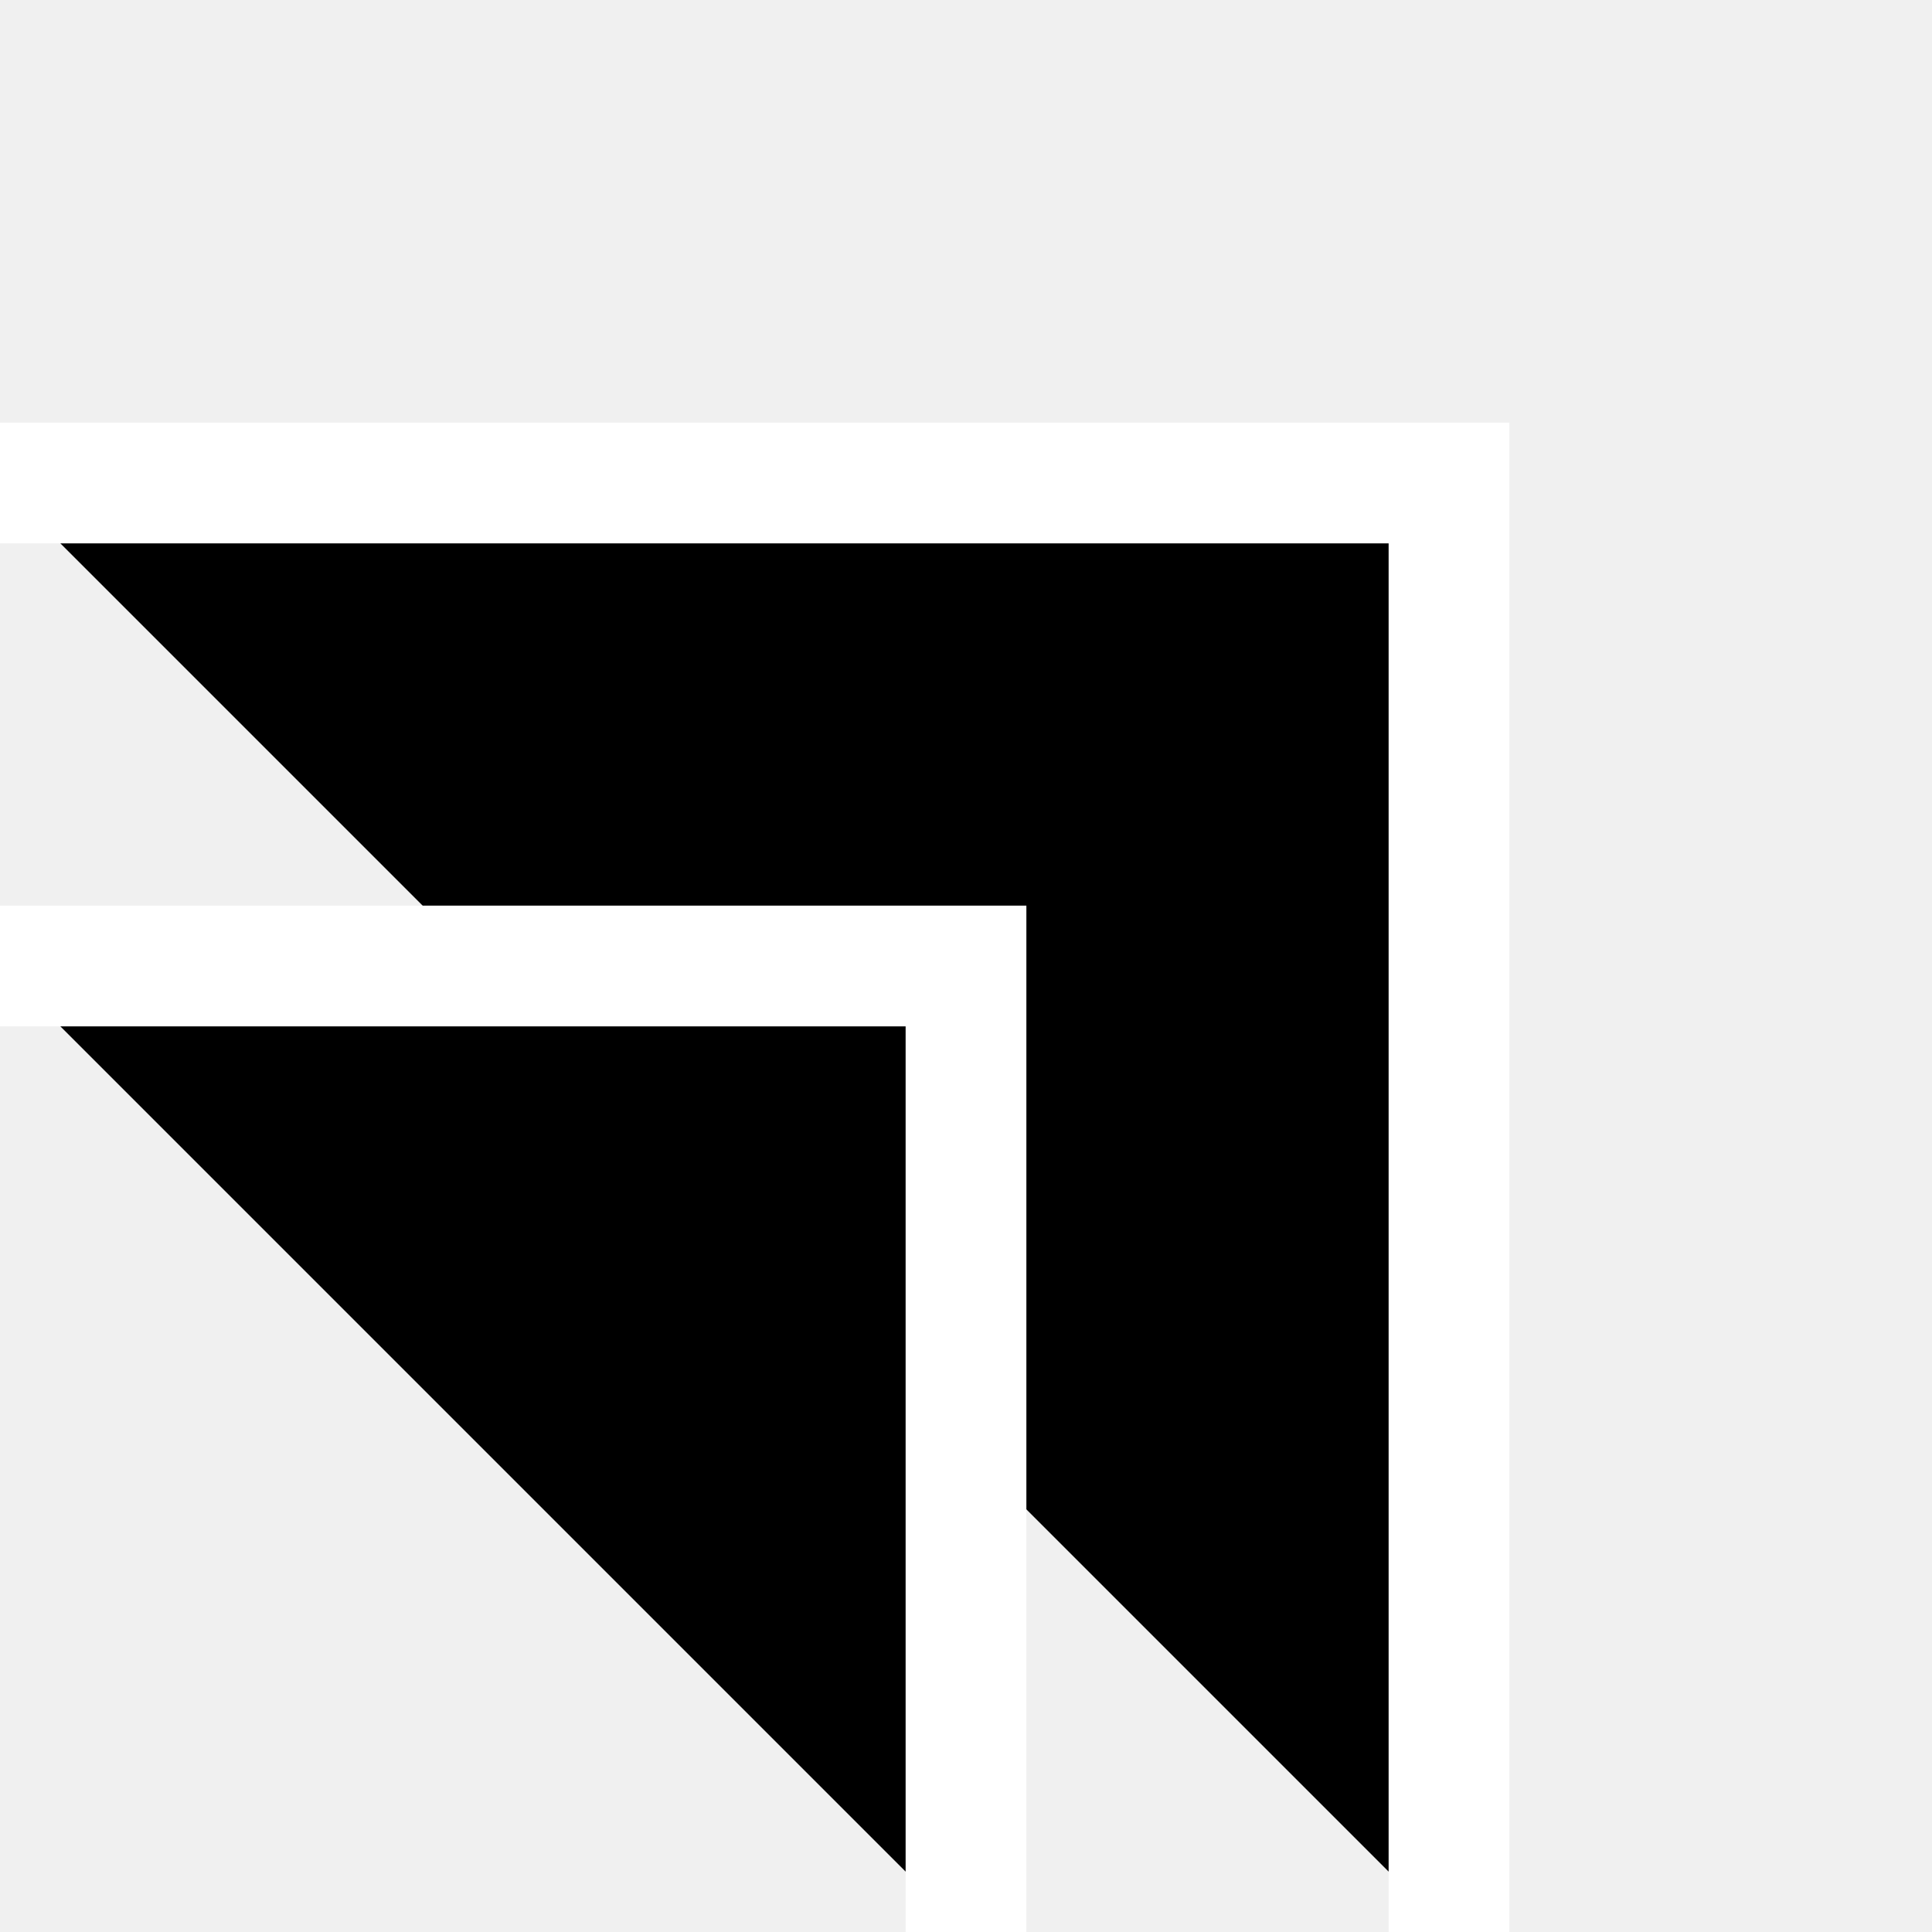
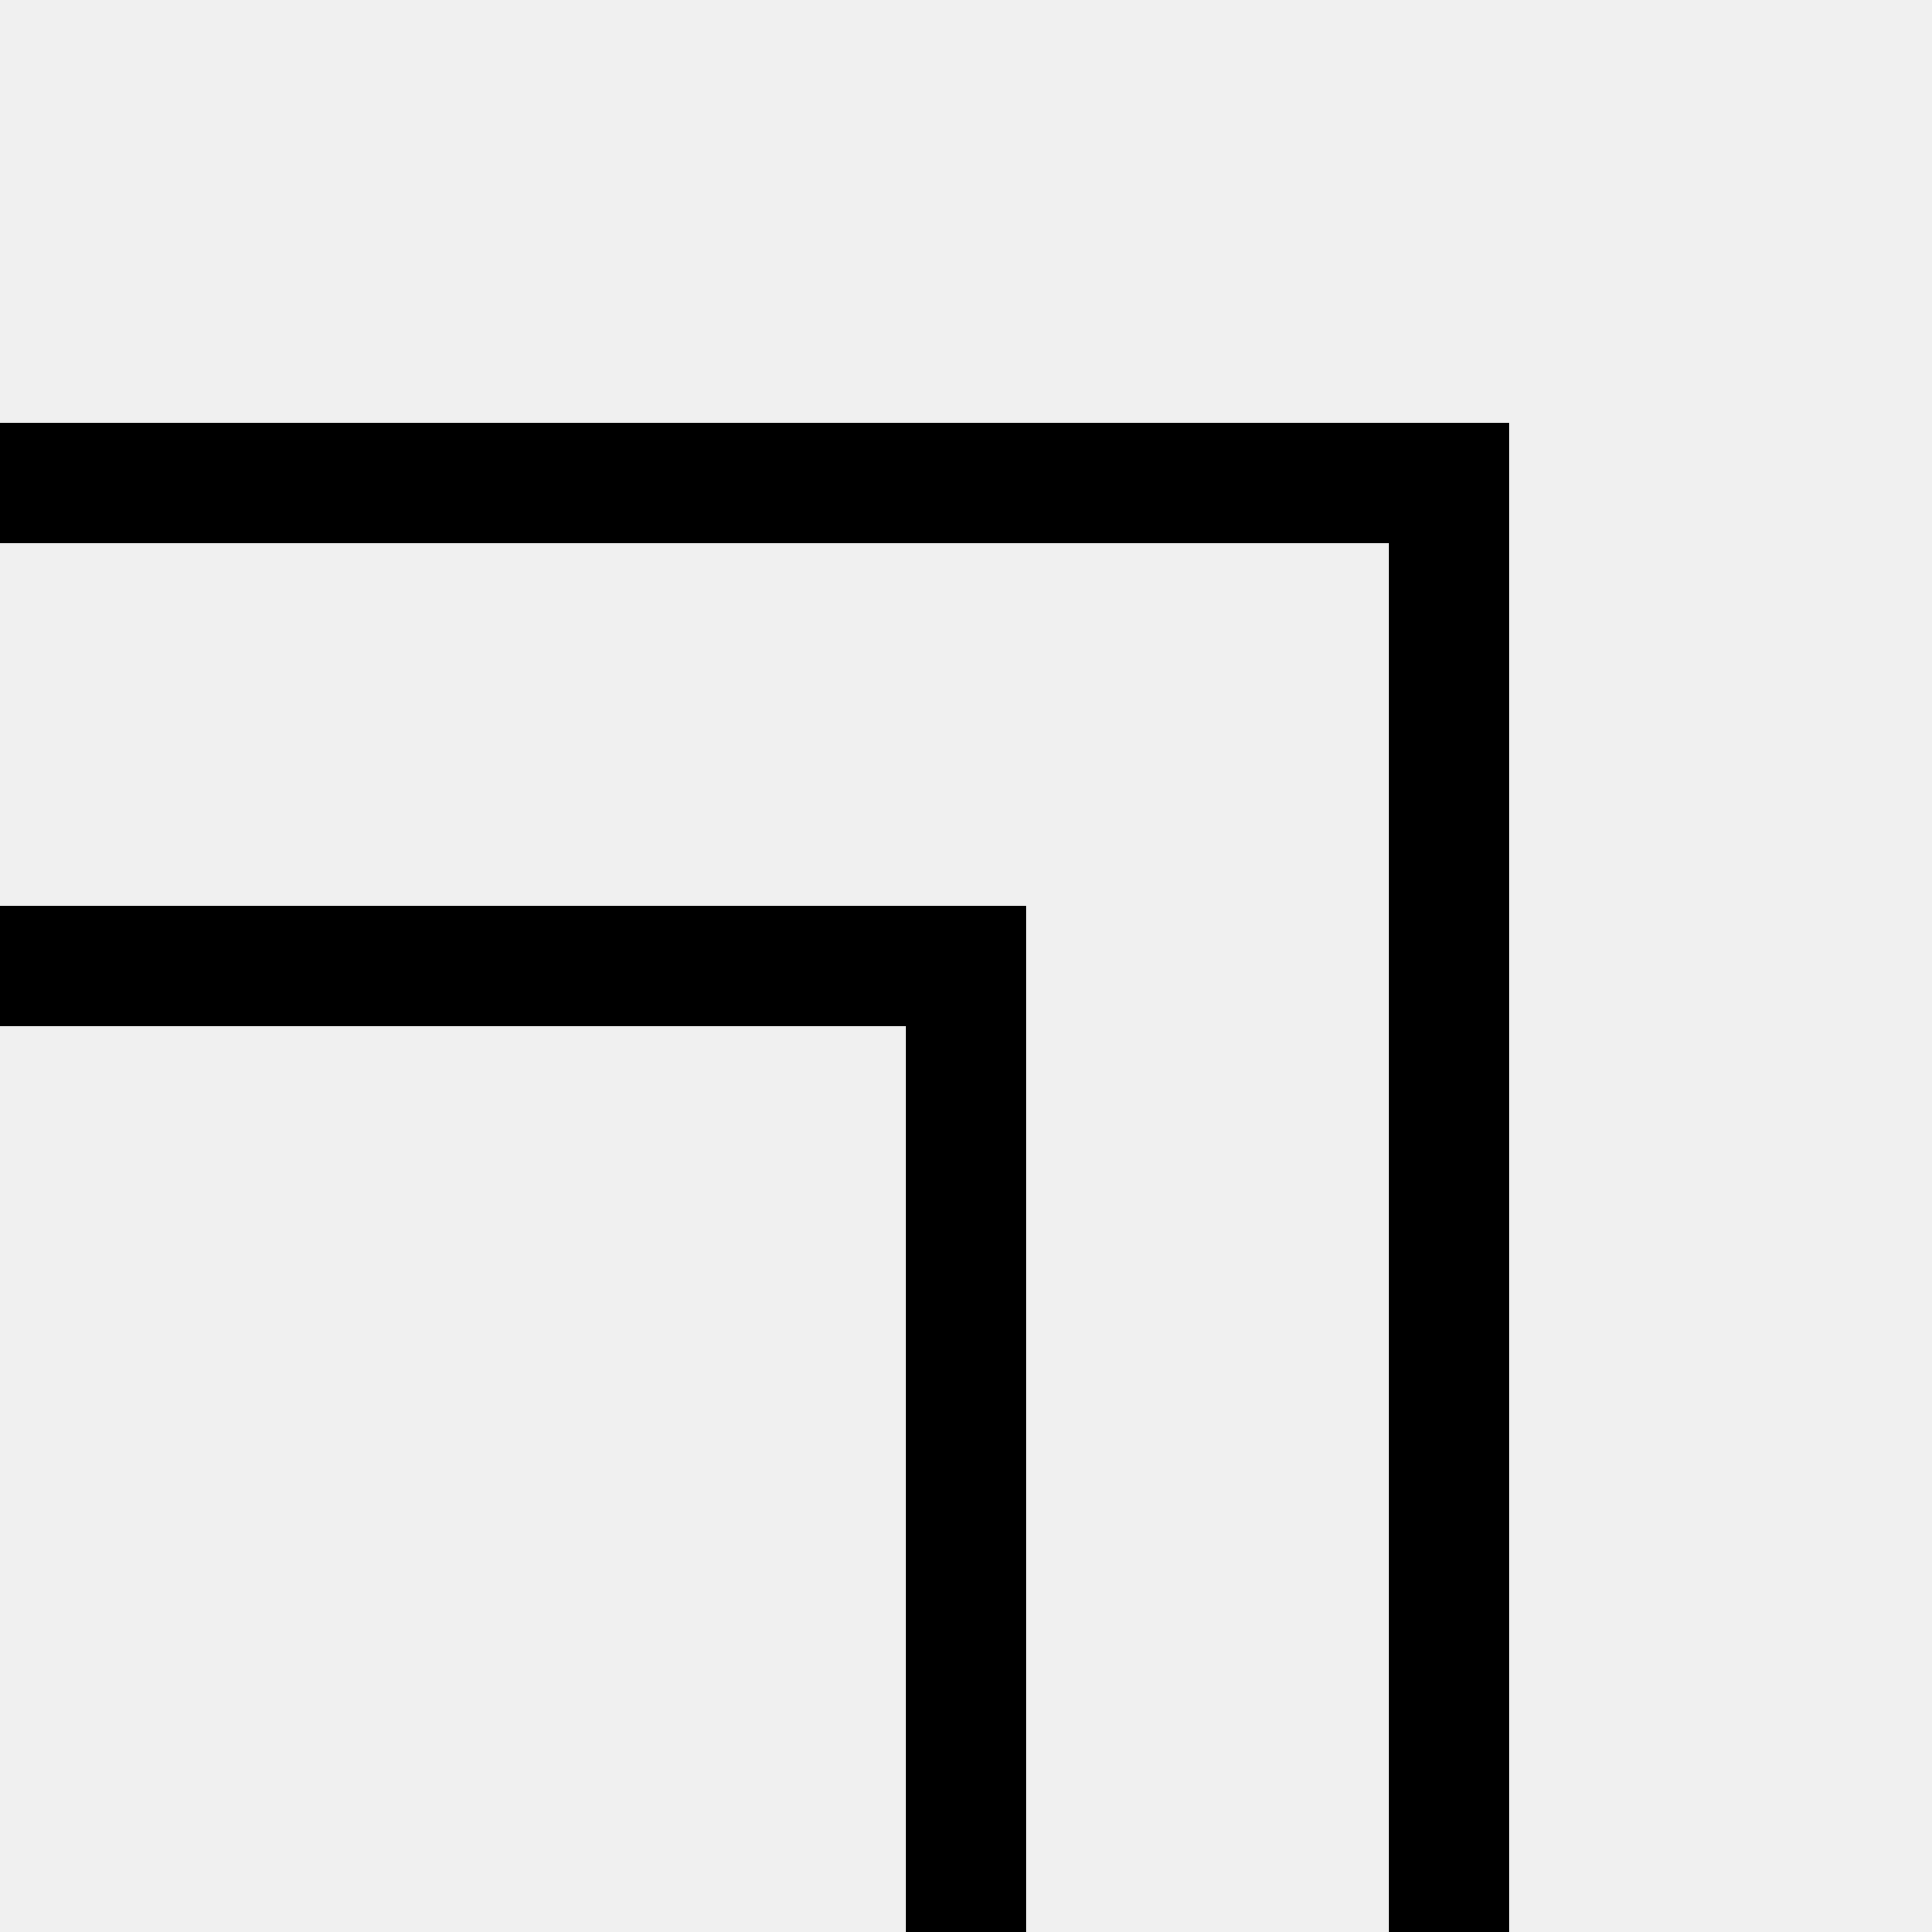
<svg xmlns="http://www.w3.org/2000/svg" height="32" viewBox="0 0 32 32" width="32">
-   <polyline points="0,8 24,8 24,32" stroke="white" stroke-width="2" />
-   <polyline points="0,16 16,16 16,32" stroke="white" stroke-width="2" />
+   <polyline points="0,8 24,8 24,32" stroke="black" stroke-width="2" fill="none" />
+   <polyline points="0,16 16,16 16,32" stroke="black" stroke-width="2" fill="none" />
</svg>
